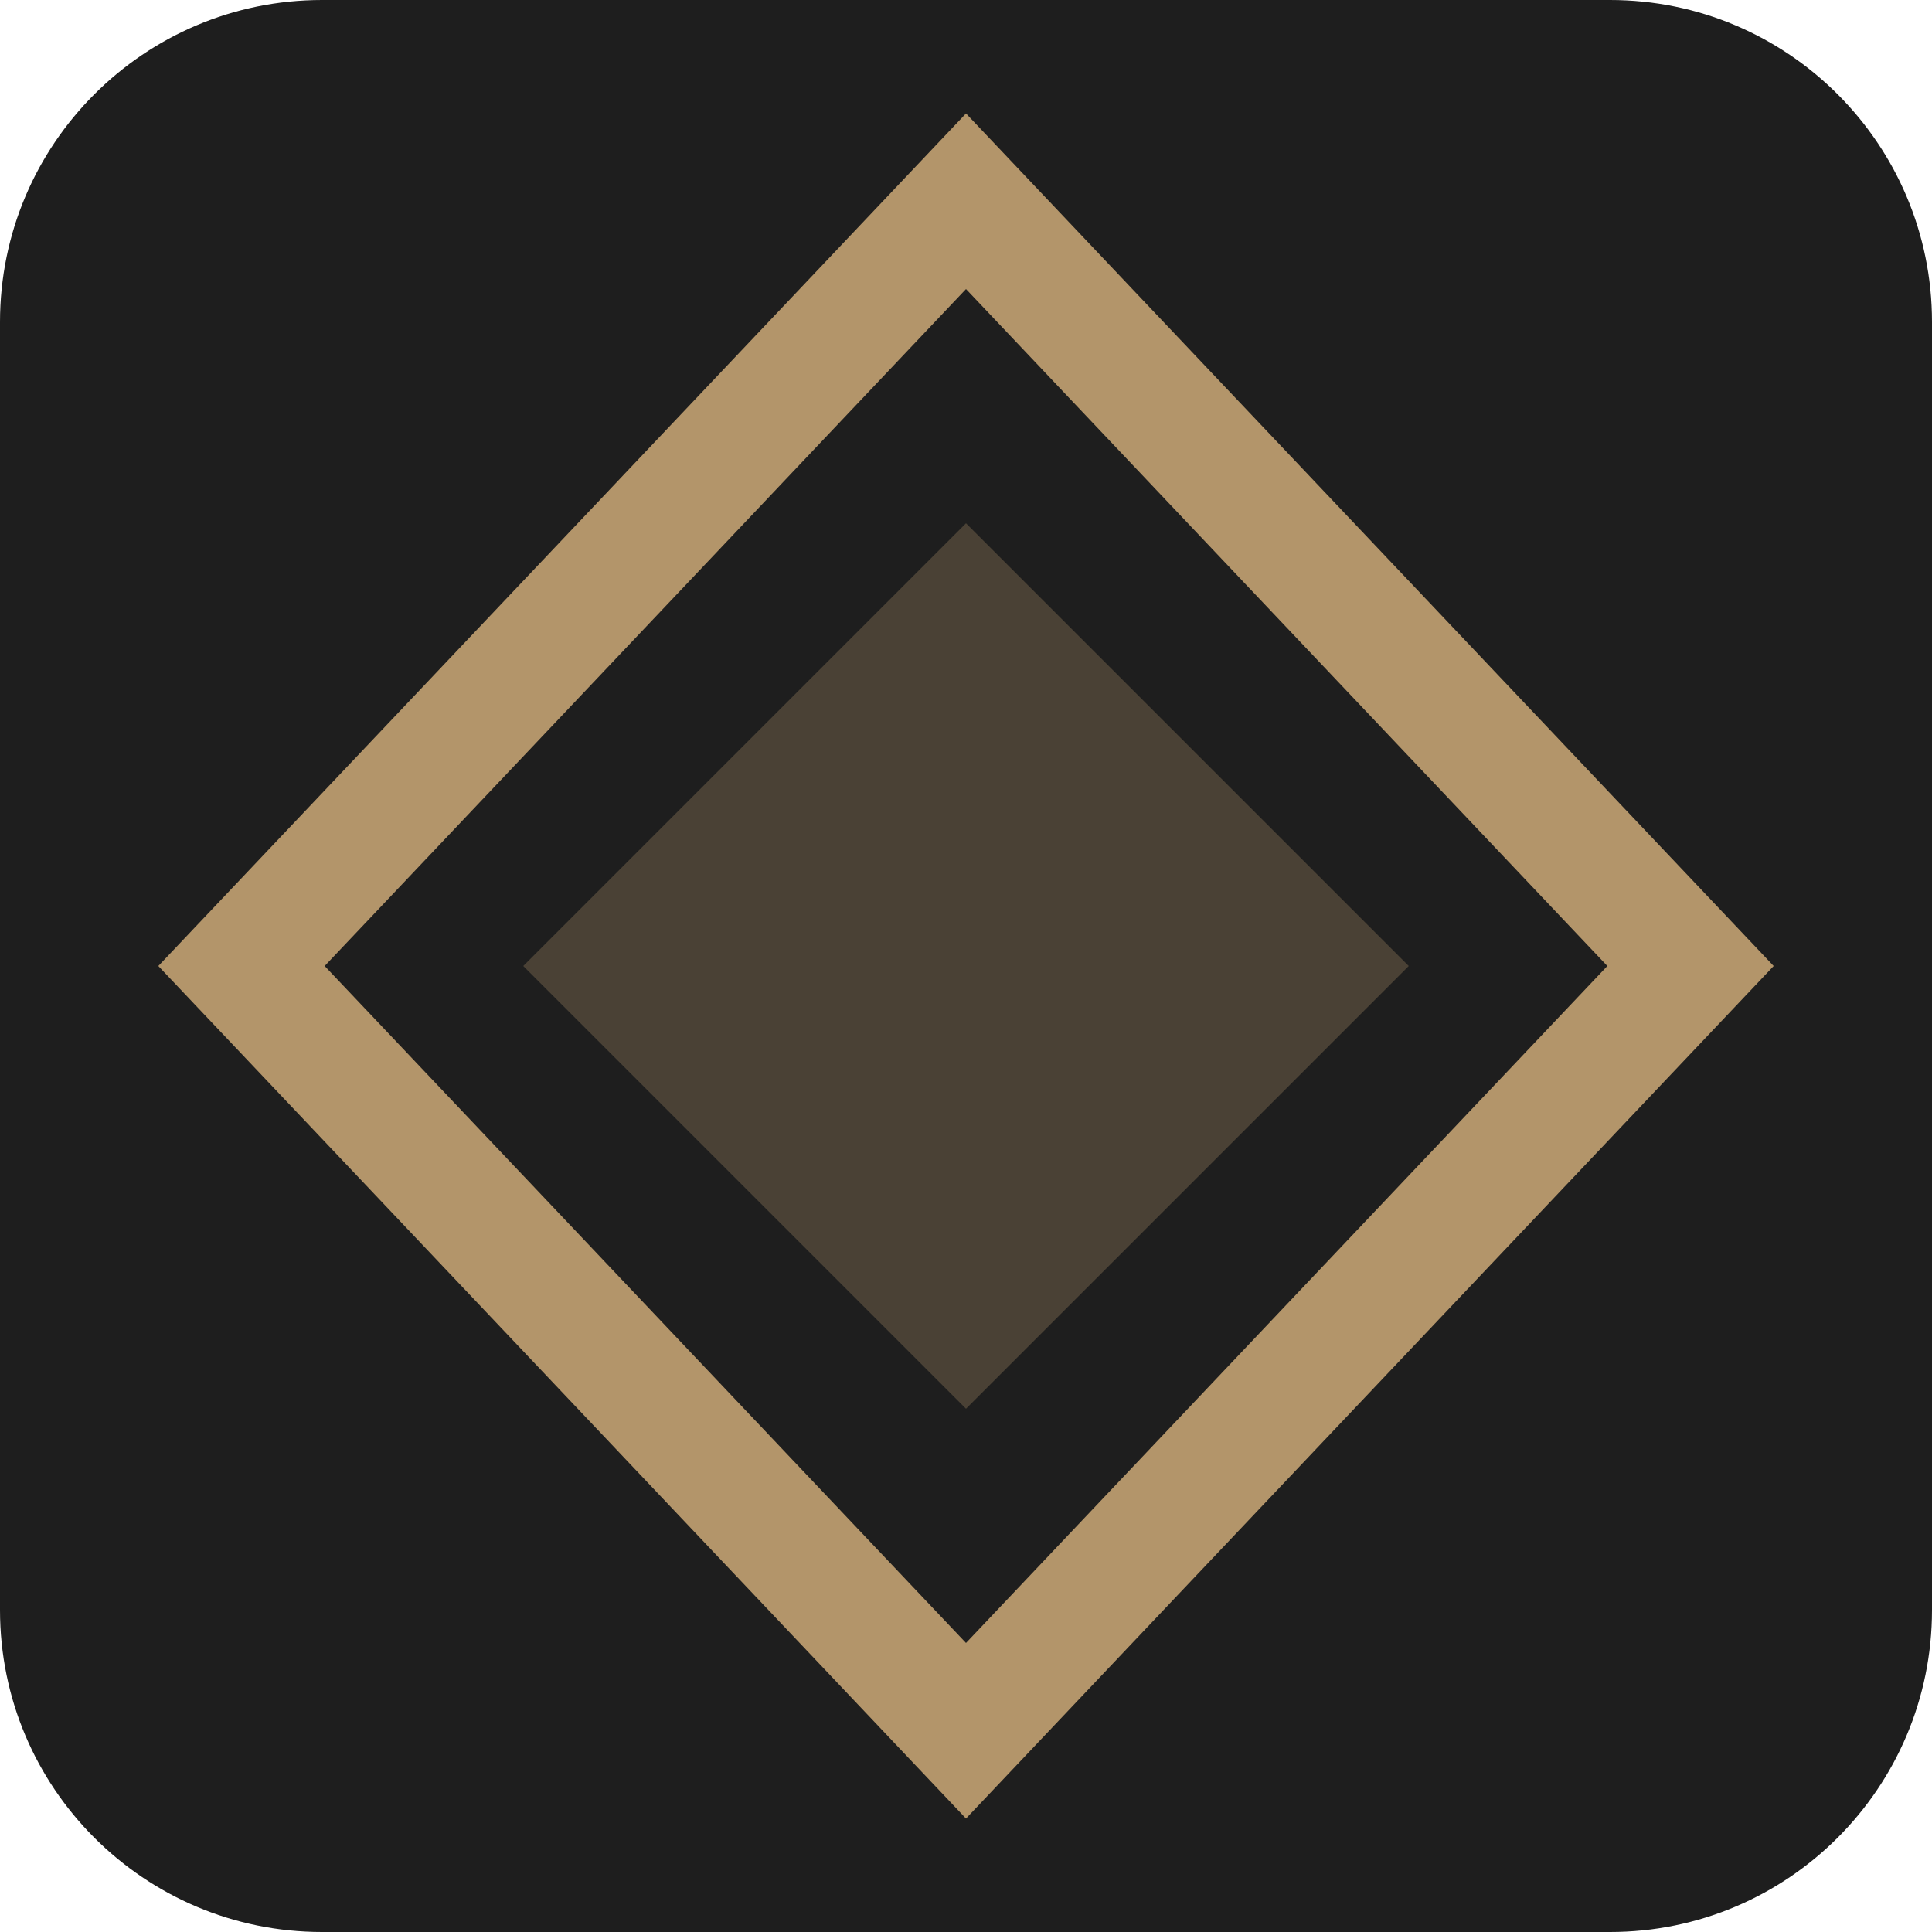
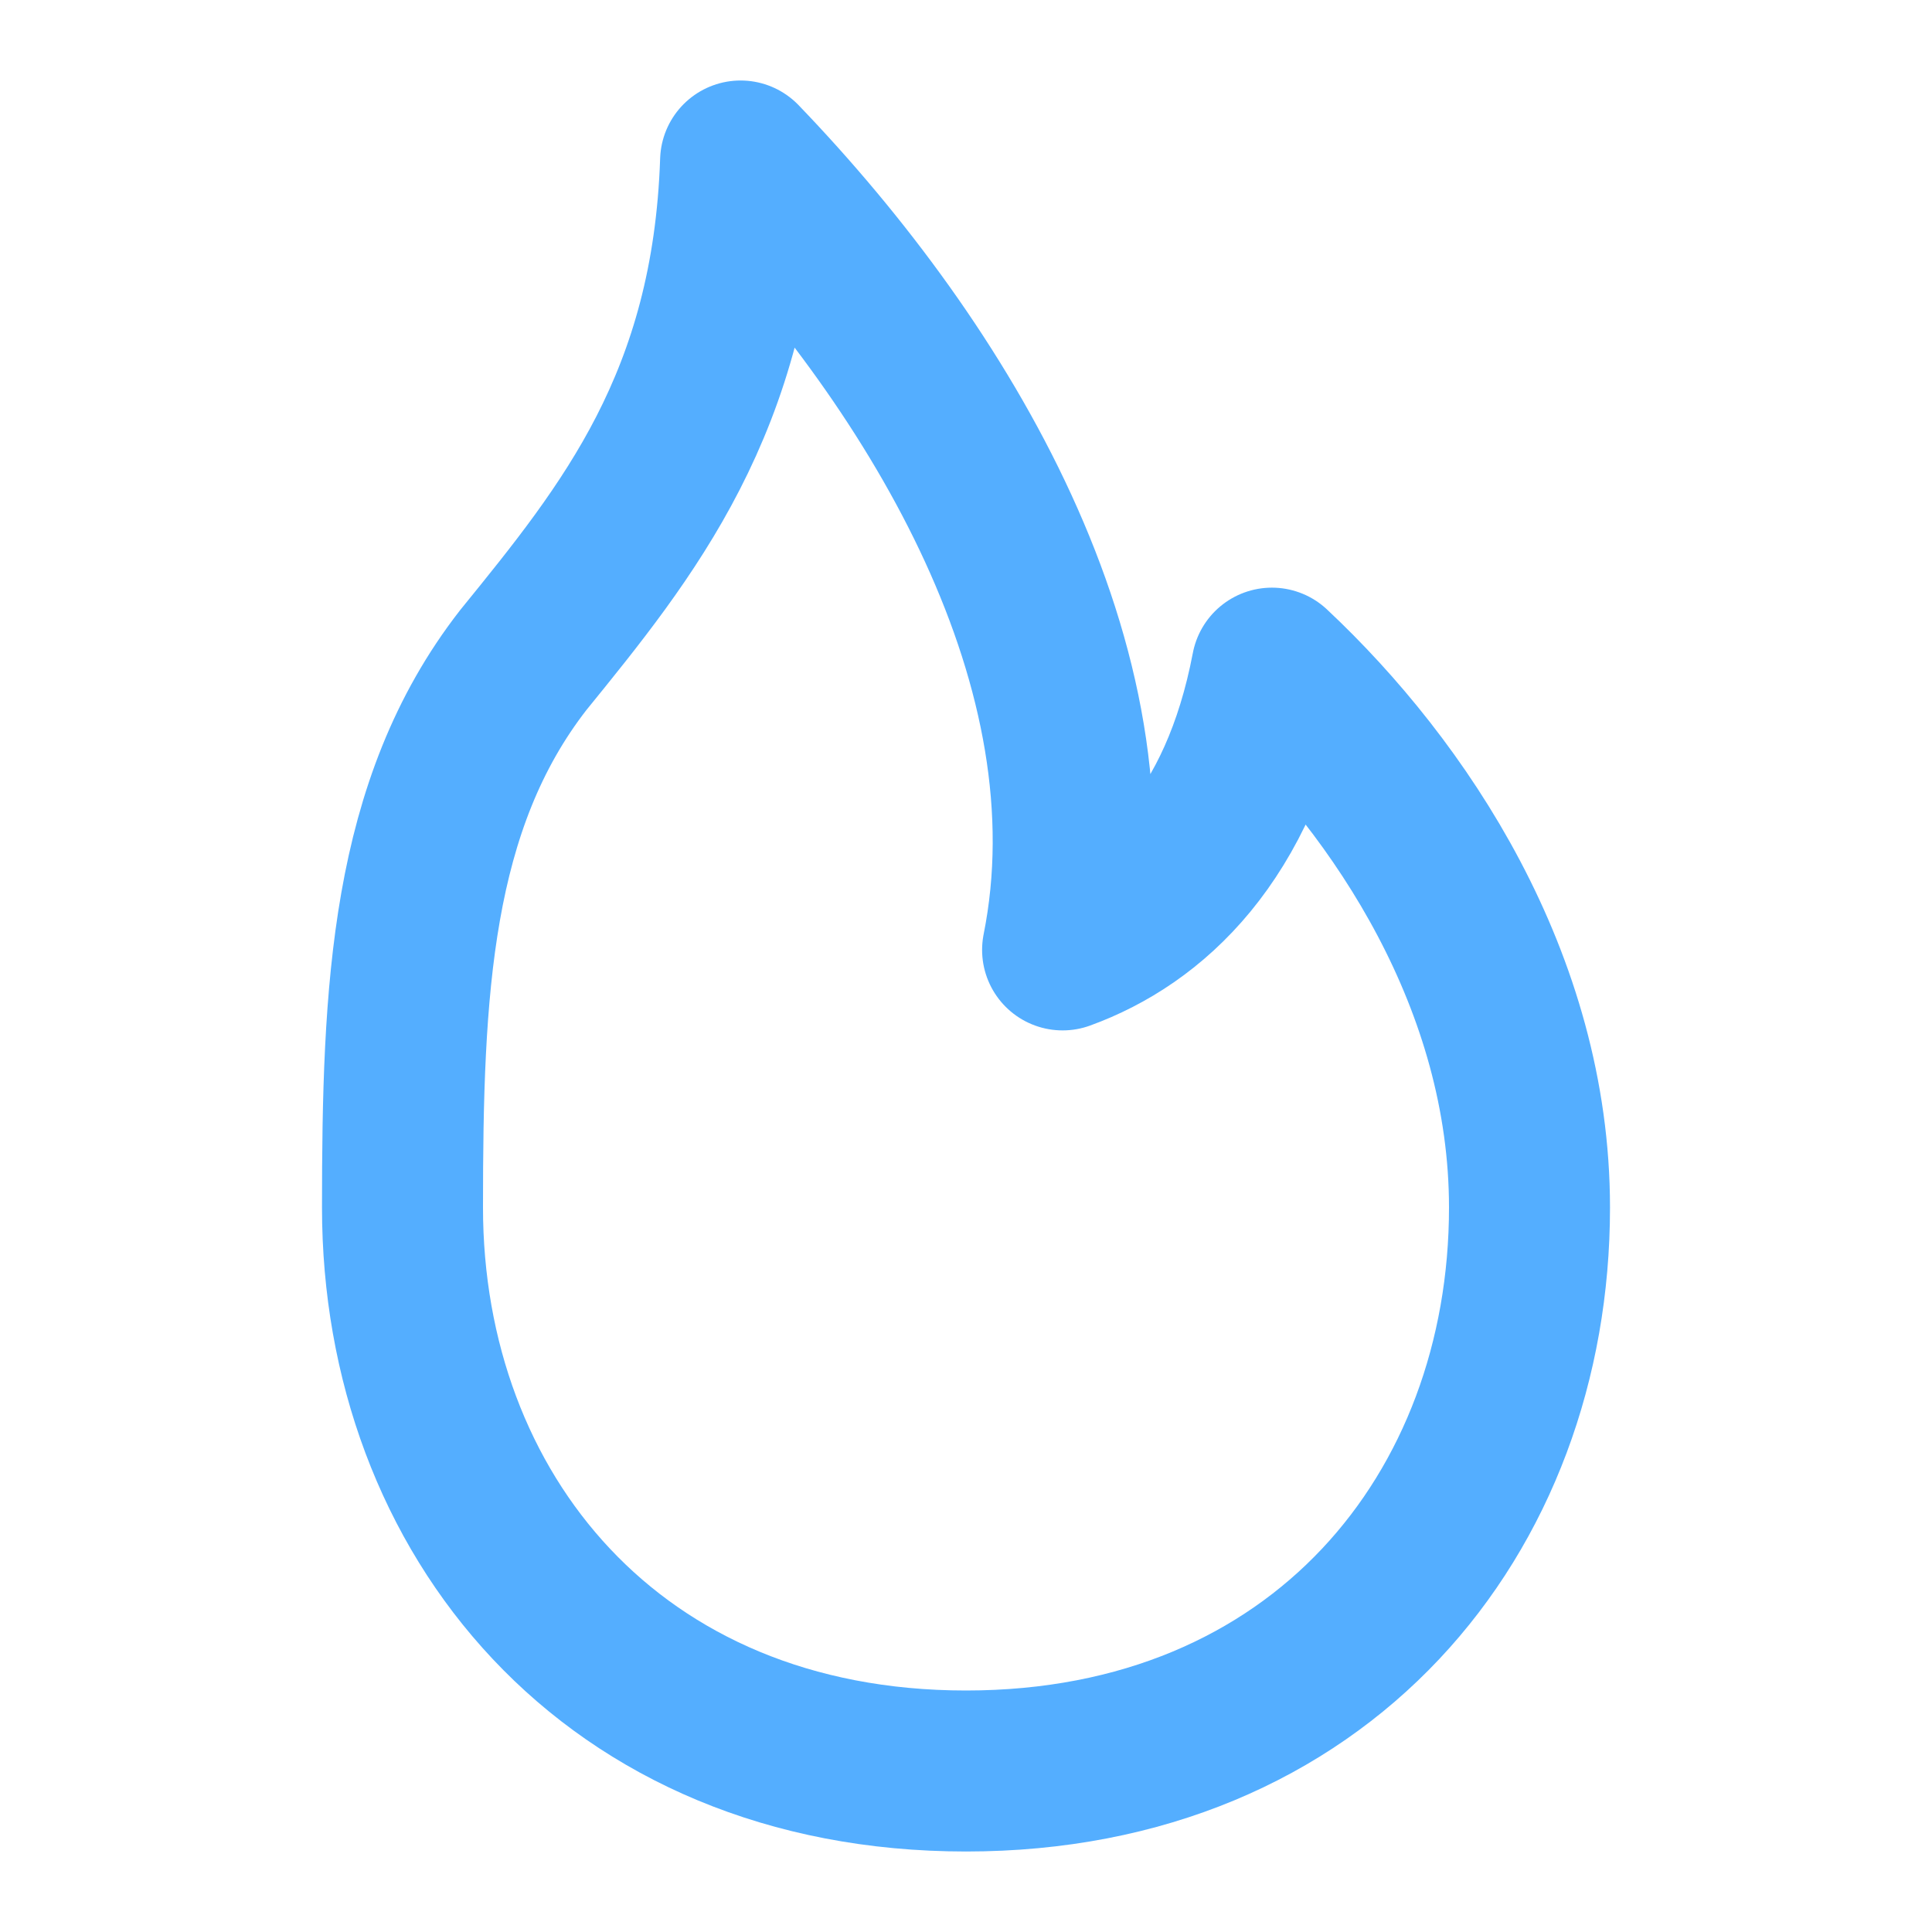
- <svg xmlns="http://www.w3.org/2000/svg" viewBox="0 0 48 48">
-   <rect width="48" height="48" rx="8" fill="#1e1e1e" />
-   <path d="M24 5 42 24 24 43 6 24Z" fill="none" stroke="#b3956a" stroke-width="3" />
-   <path d="m24 13 11 11-11 11-11-11Z" fill="#b3956a" opacity=".3" />
+ <svg xmlns="http://www.w3.org/2000/svg" viewBox="0 0 24 24" fill="none" stroke="#54aeff" stroke-width="2" stroke-linecap="round" stroke-linejoin="round">
+   <path d="M12 22c4.4 0 7-3.2 7-7 0-2.8-1.6-5.2-3.2-6.7-.4 2.1-1.5 3.1-2.6 3.5.7-3.5-1.5-7.2-4-9.8-.1 3-1.4 4.6-2.7 6.2C5.1 10 5 12.3 5 15c0 3.8 2.6 7 7 7Z" />
</svg>
